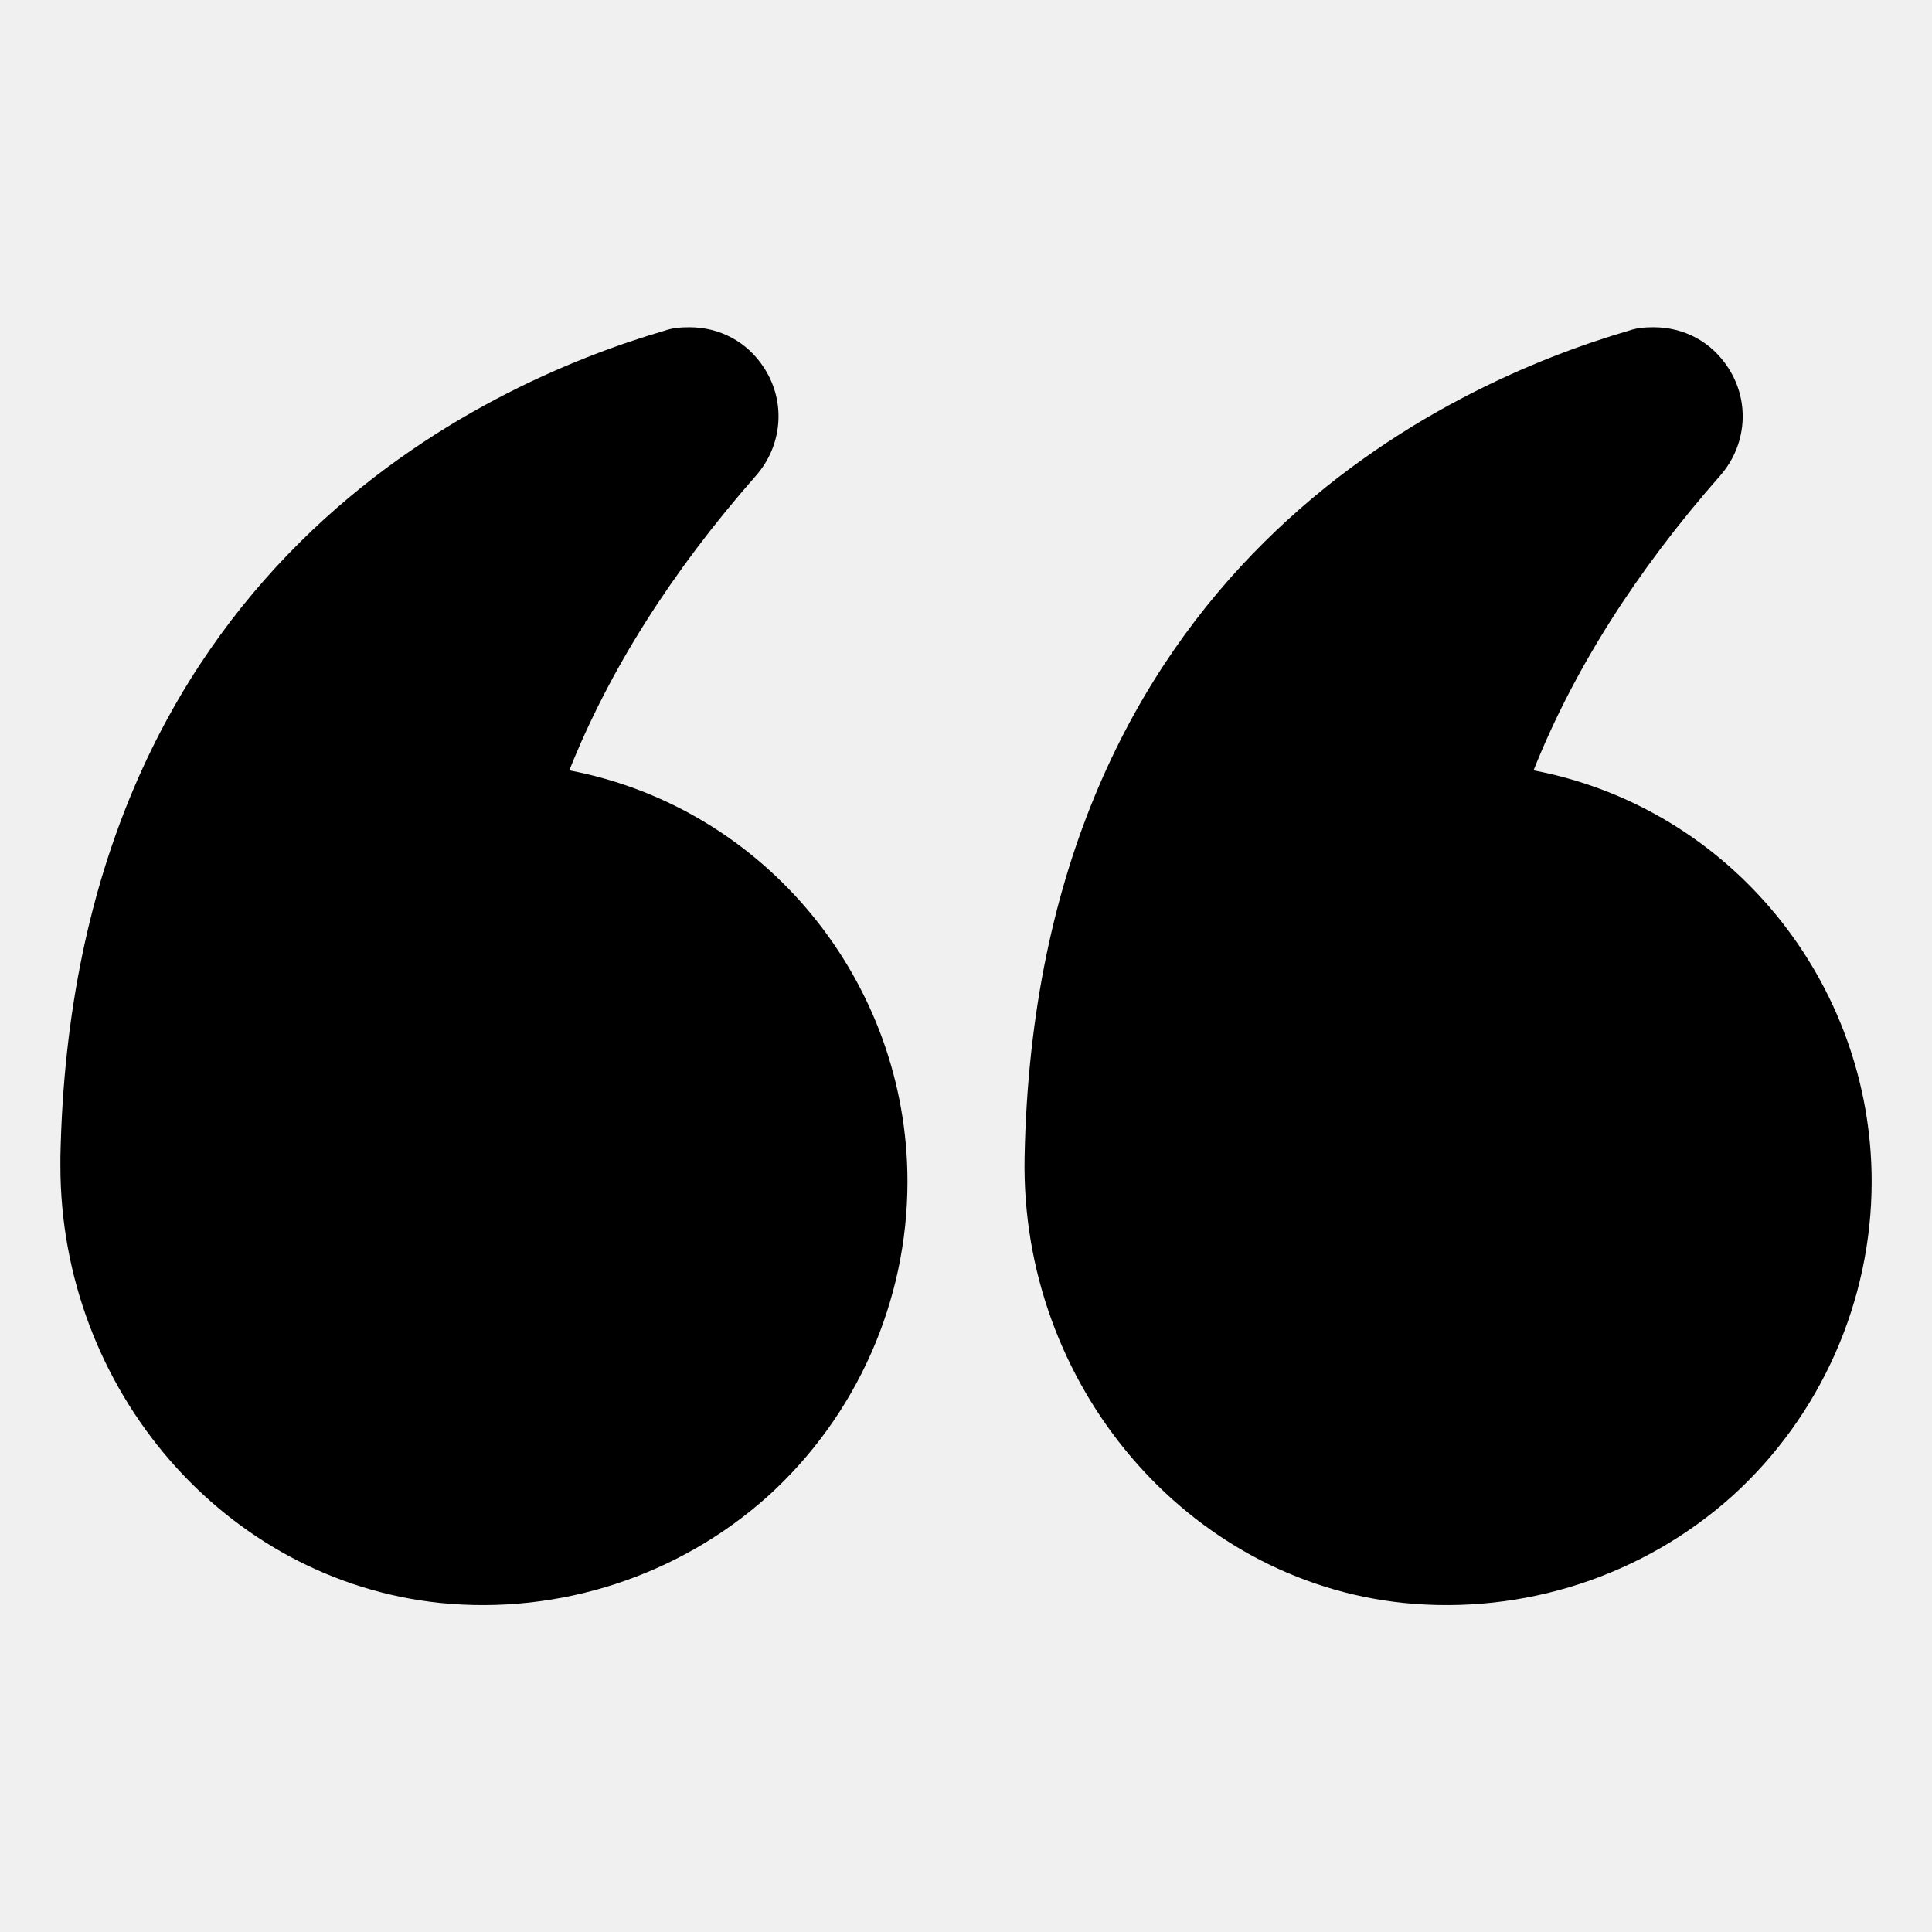
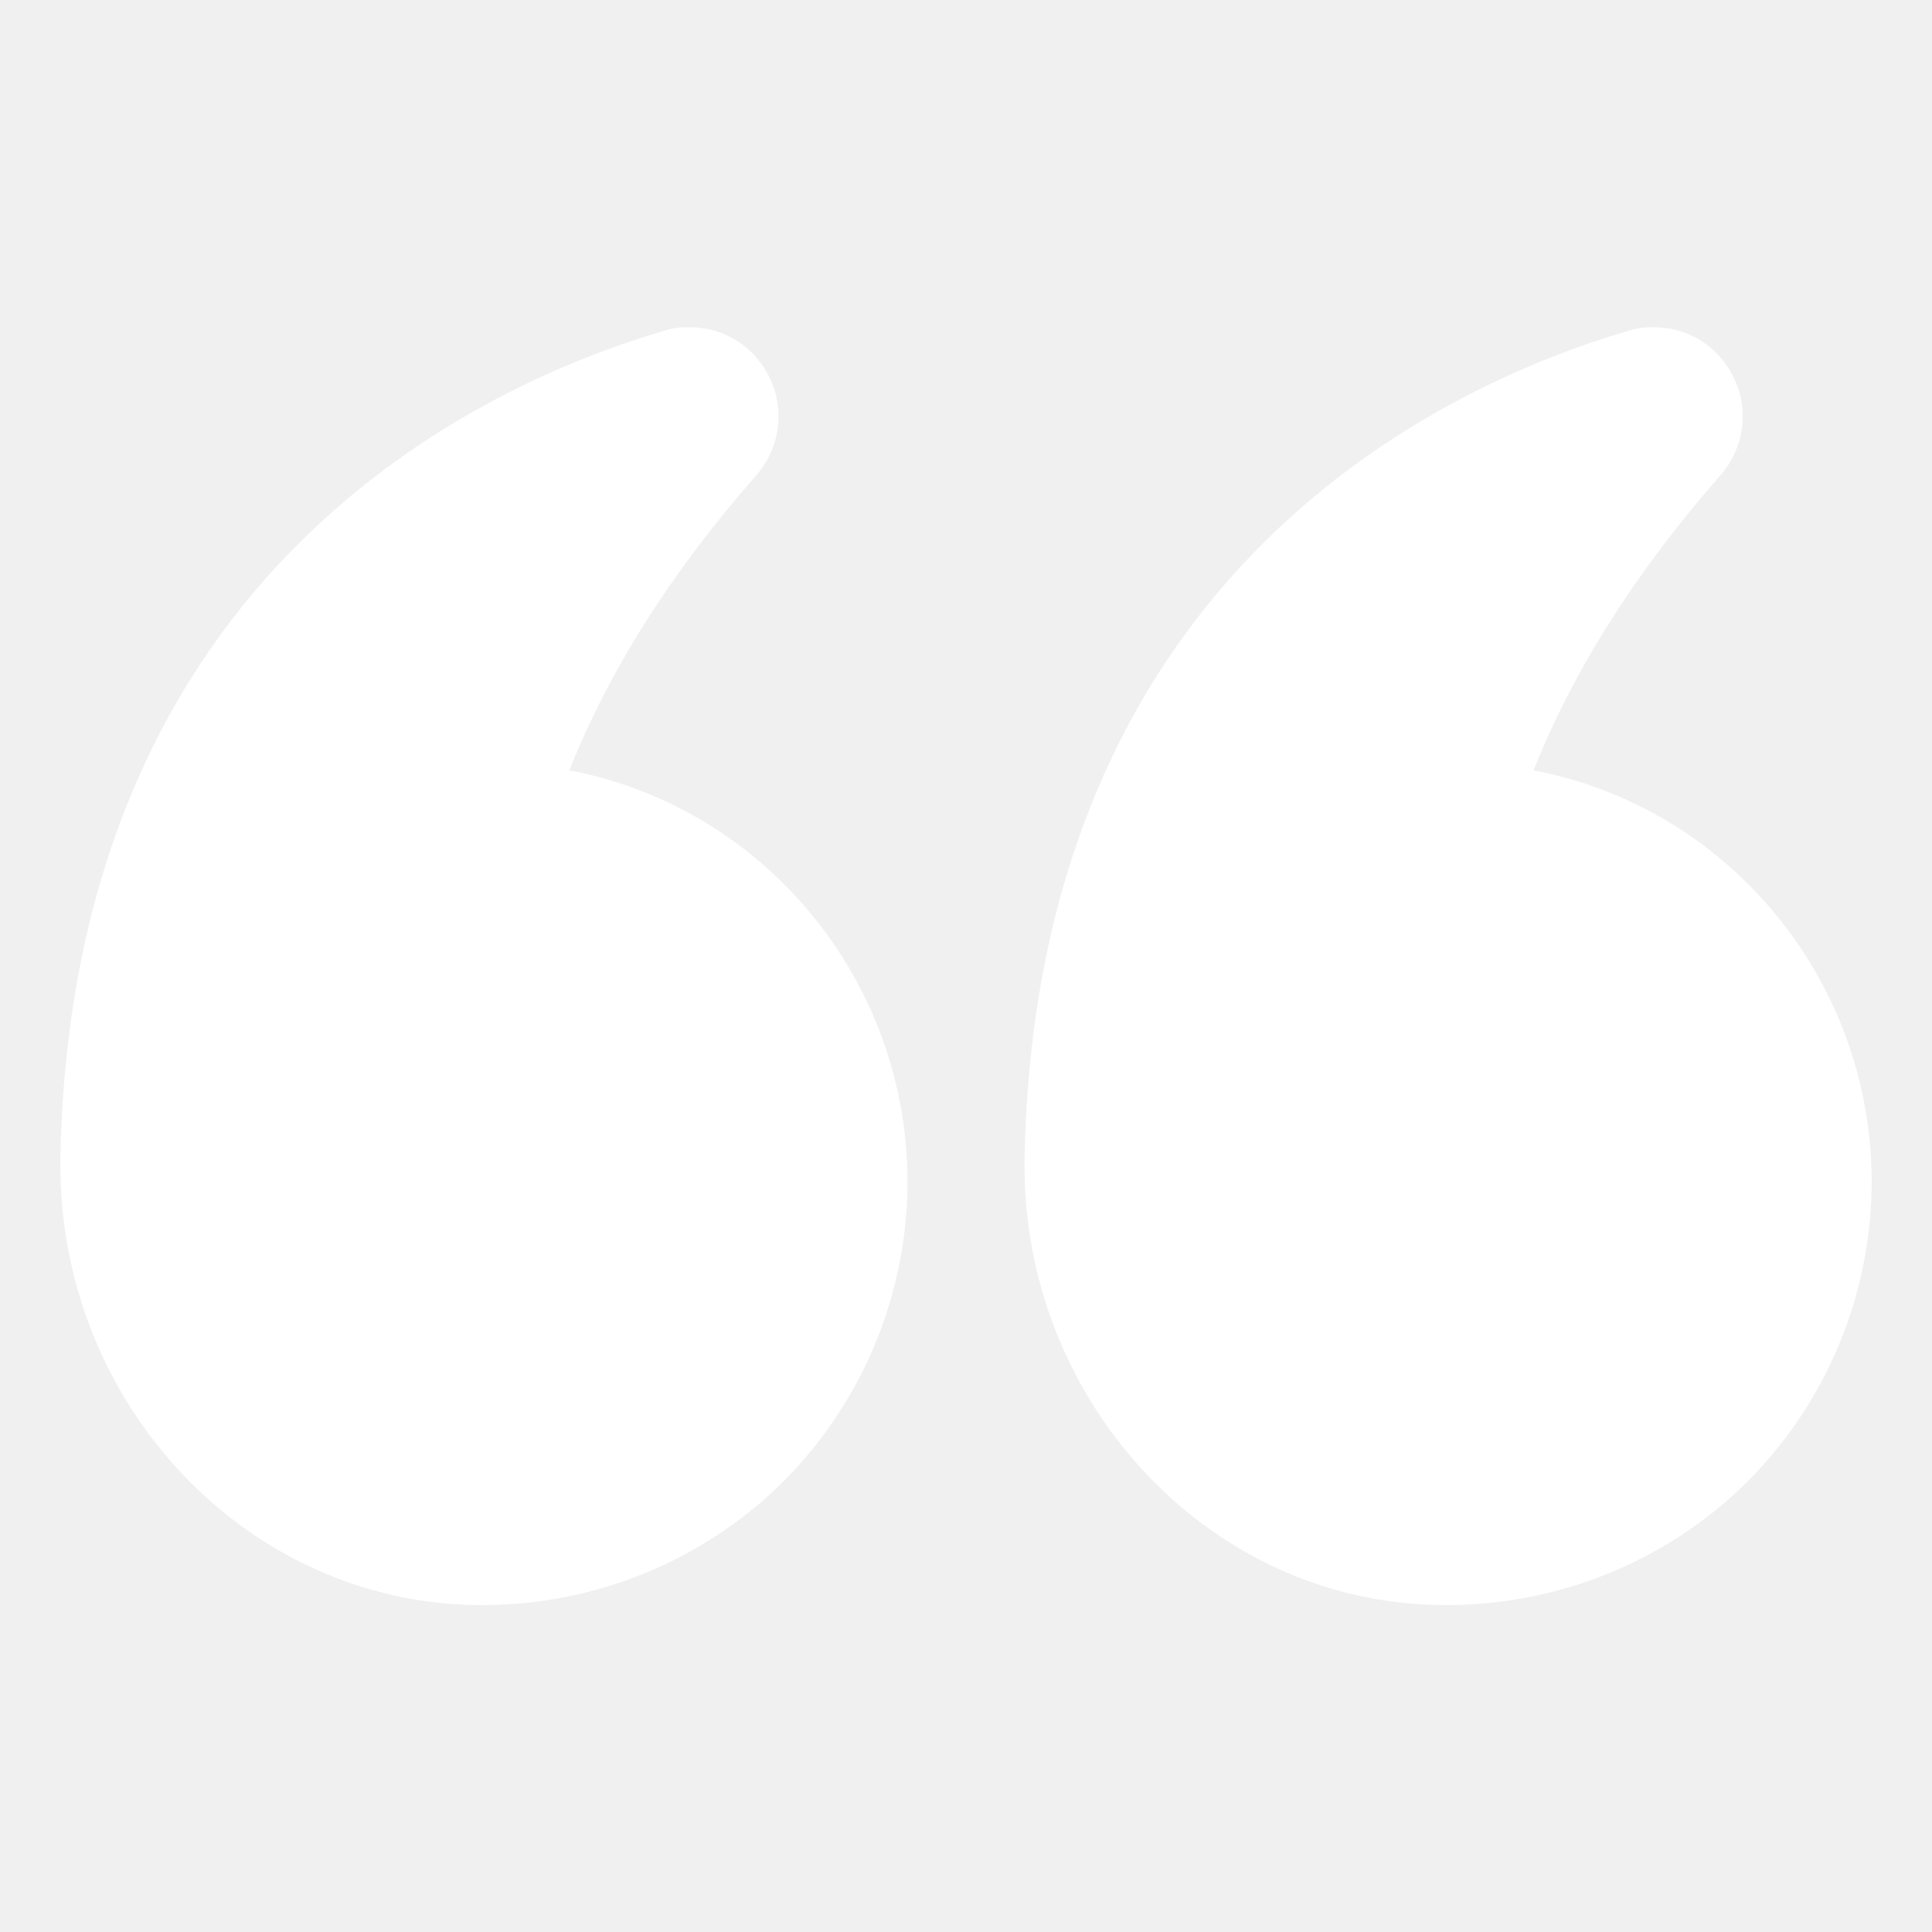
<svg xmlns="http://www.w3.org/2000/svg" width="34" height="34" viewBox="0 0 34 34">
-   <path d="M26.988 13.557C27.689 11.794 28.794 10.051 30.271 8.372C30.738 7.841 30.802 7.076 30.419 6.481C30.122 6.014 29.633 5.759 29.102 5.759C28.953 5.759 28.804 5.769 28.656 5.822C25.532 6.736 18.233 9.977 18.031 20.368C17.956 24.374 20.889 27.816 24.703 28.209C26.817 28.422 28.921 27.731 30.483 26.329C32.045 24.916 32.938 22.897 32.938 20.793C32.938 17.287 30.451 14.216 26.988 13.557Z" />
-   <path d="M7.746 28.209C9.849 28.422 11.953 27.731 13.515 26.329C15.077 24.916 15.97 22.897 15.97 20.793C15.97 17.287 13.483 14.216 10.019 13.557C10.721 11.794 11.826 10.051 13.303 8.372C13.77 7.841 13.834 7.076 13.451 6.481C13.154 6.014 12.665 5.759 12.134 5.759C11.985 5.759 11.836 5.769 11.688 5.822C8.564 6.736 1.264 9.977 1.063 20.368V20.517C1.063 24.459 3.963 27.816 7.746 28.209Z" />
+   <path d="M26.988 13.557C27.689 11.794 28.794 10.051 30.271 8.372C30.738 7.841 30.802 7.076 30.419 6.481C30.122 6.014 29.633 5.759 29.102 5.759C28.953 5.759 28.804 5.769 28.656 5.822C25.532 6.736 18.233 9.977 18.031 20.368C17.956 24.374 20.889 27.816 24.703 28.209C26.817 28.422 28.921 27.731 30.483 26.329C32.045 24.916 32.938 22.897 32.938 20.793C32.938 17.287 30.451 14.216 26.988 13.557Z" fill="#fff" />
+   <path d="M7.746 28.209C9.849 28.422 11.953 27.731 13.515 26.329C15.077 24.916 15.97 22.897 15.97 20.793C15.97 17.287 13.483 14.216 10.019 13.557C10.721 11.794 11.826 10.051 13.303 8.372C13.77 7.841 13.834 7.076 13.451 6.481C13.154 6.014 12.665 5.759 12.134 5.759C11.985 5.759 11.836 5.769 11.688 5.822C8.564 6.736 1.264 9.977 1.063 20.368V20.517C1.063 24.459 3.963 27.816 7.746 28.209Z" fill="#fff" />
</svg>
